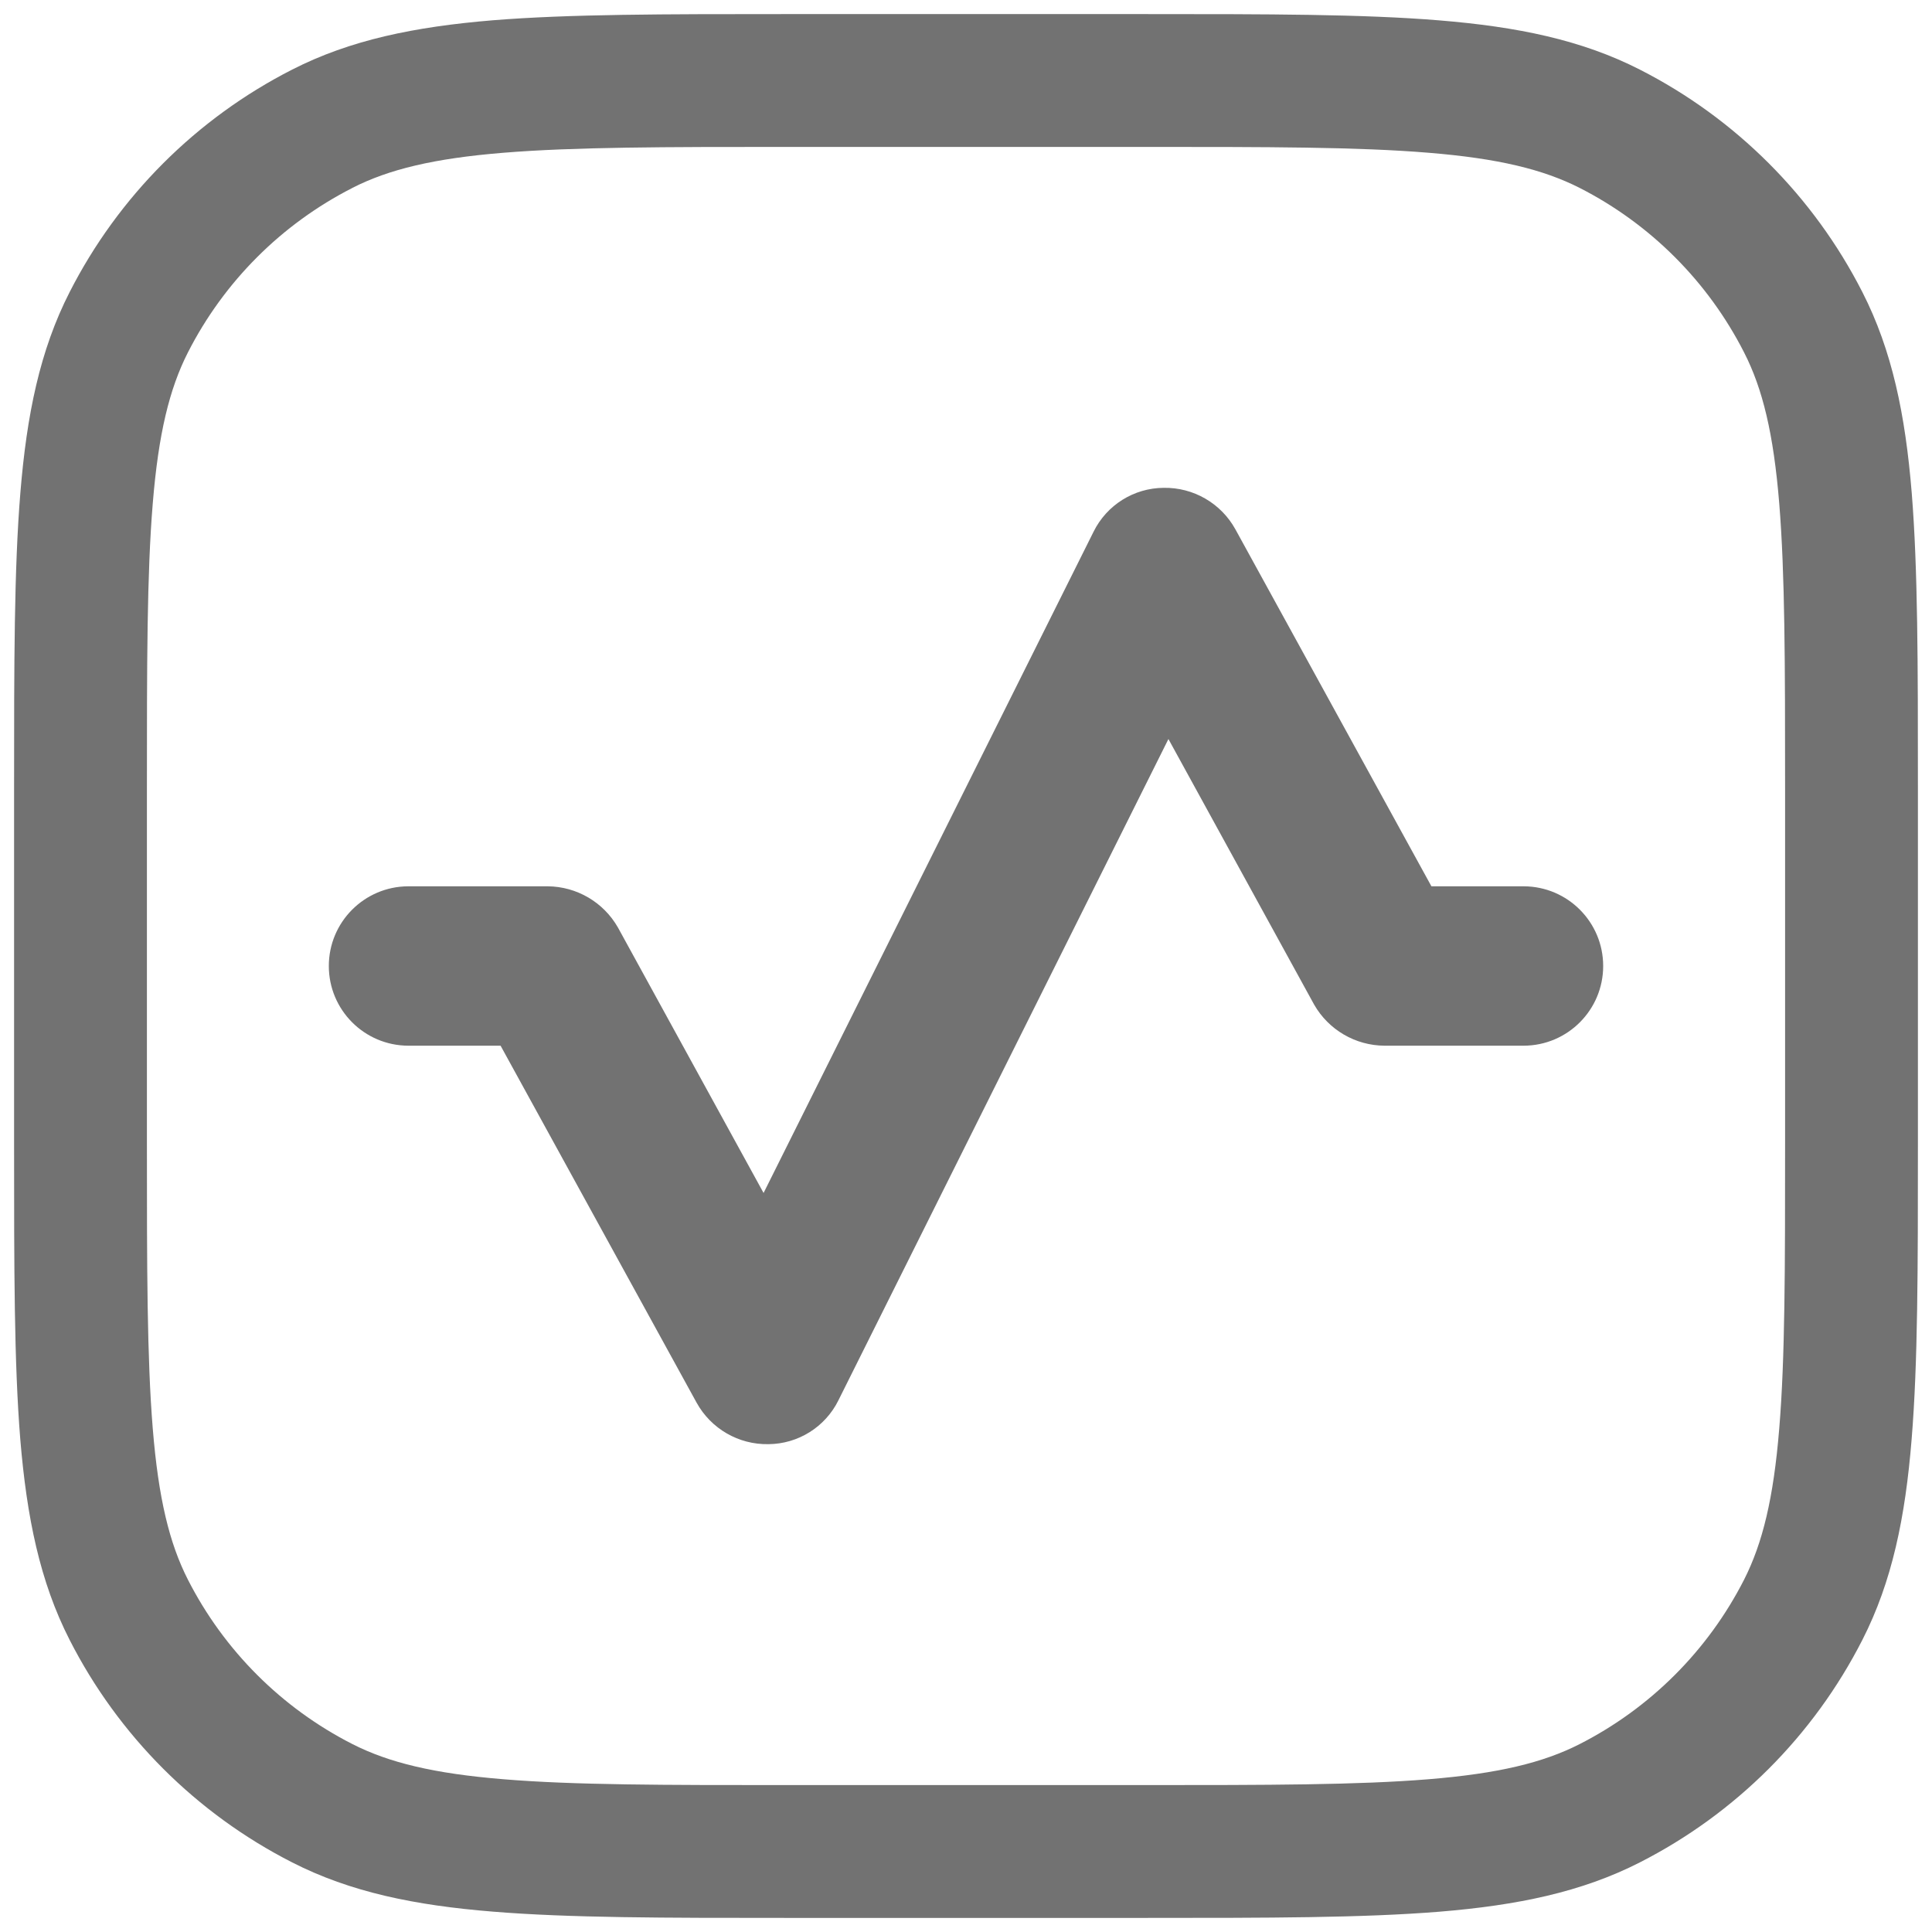
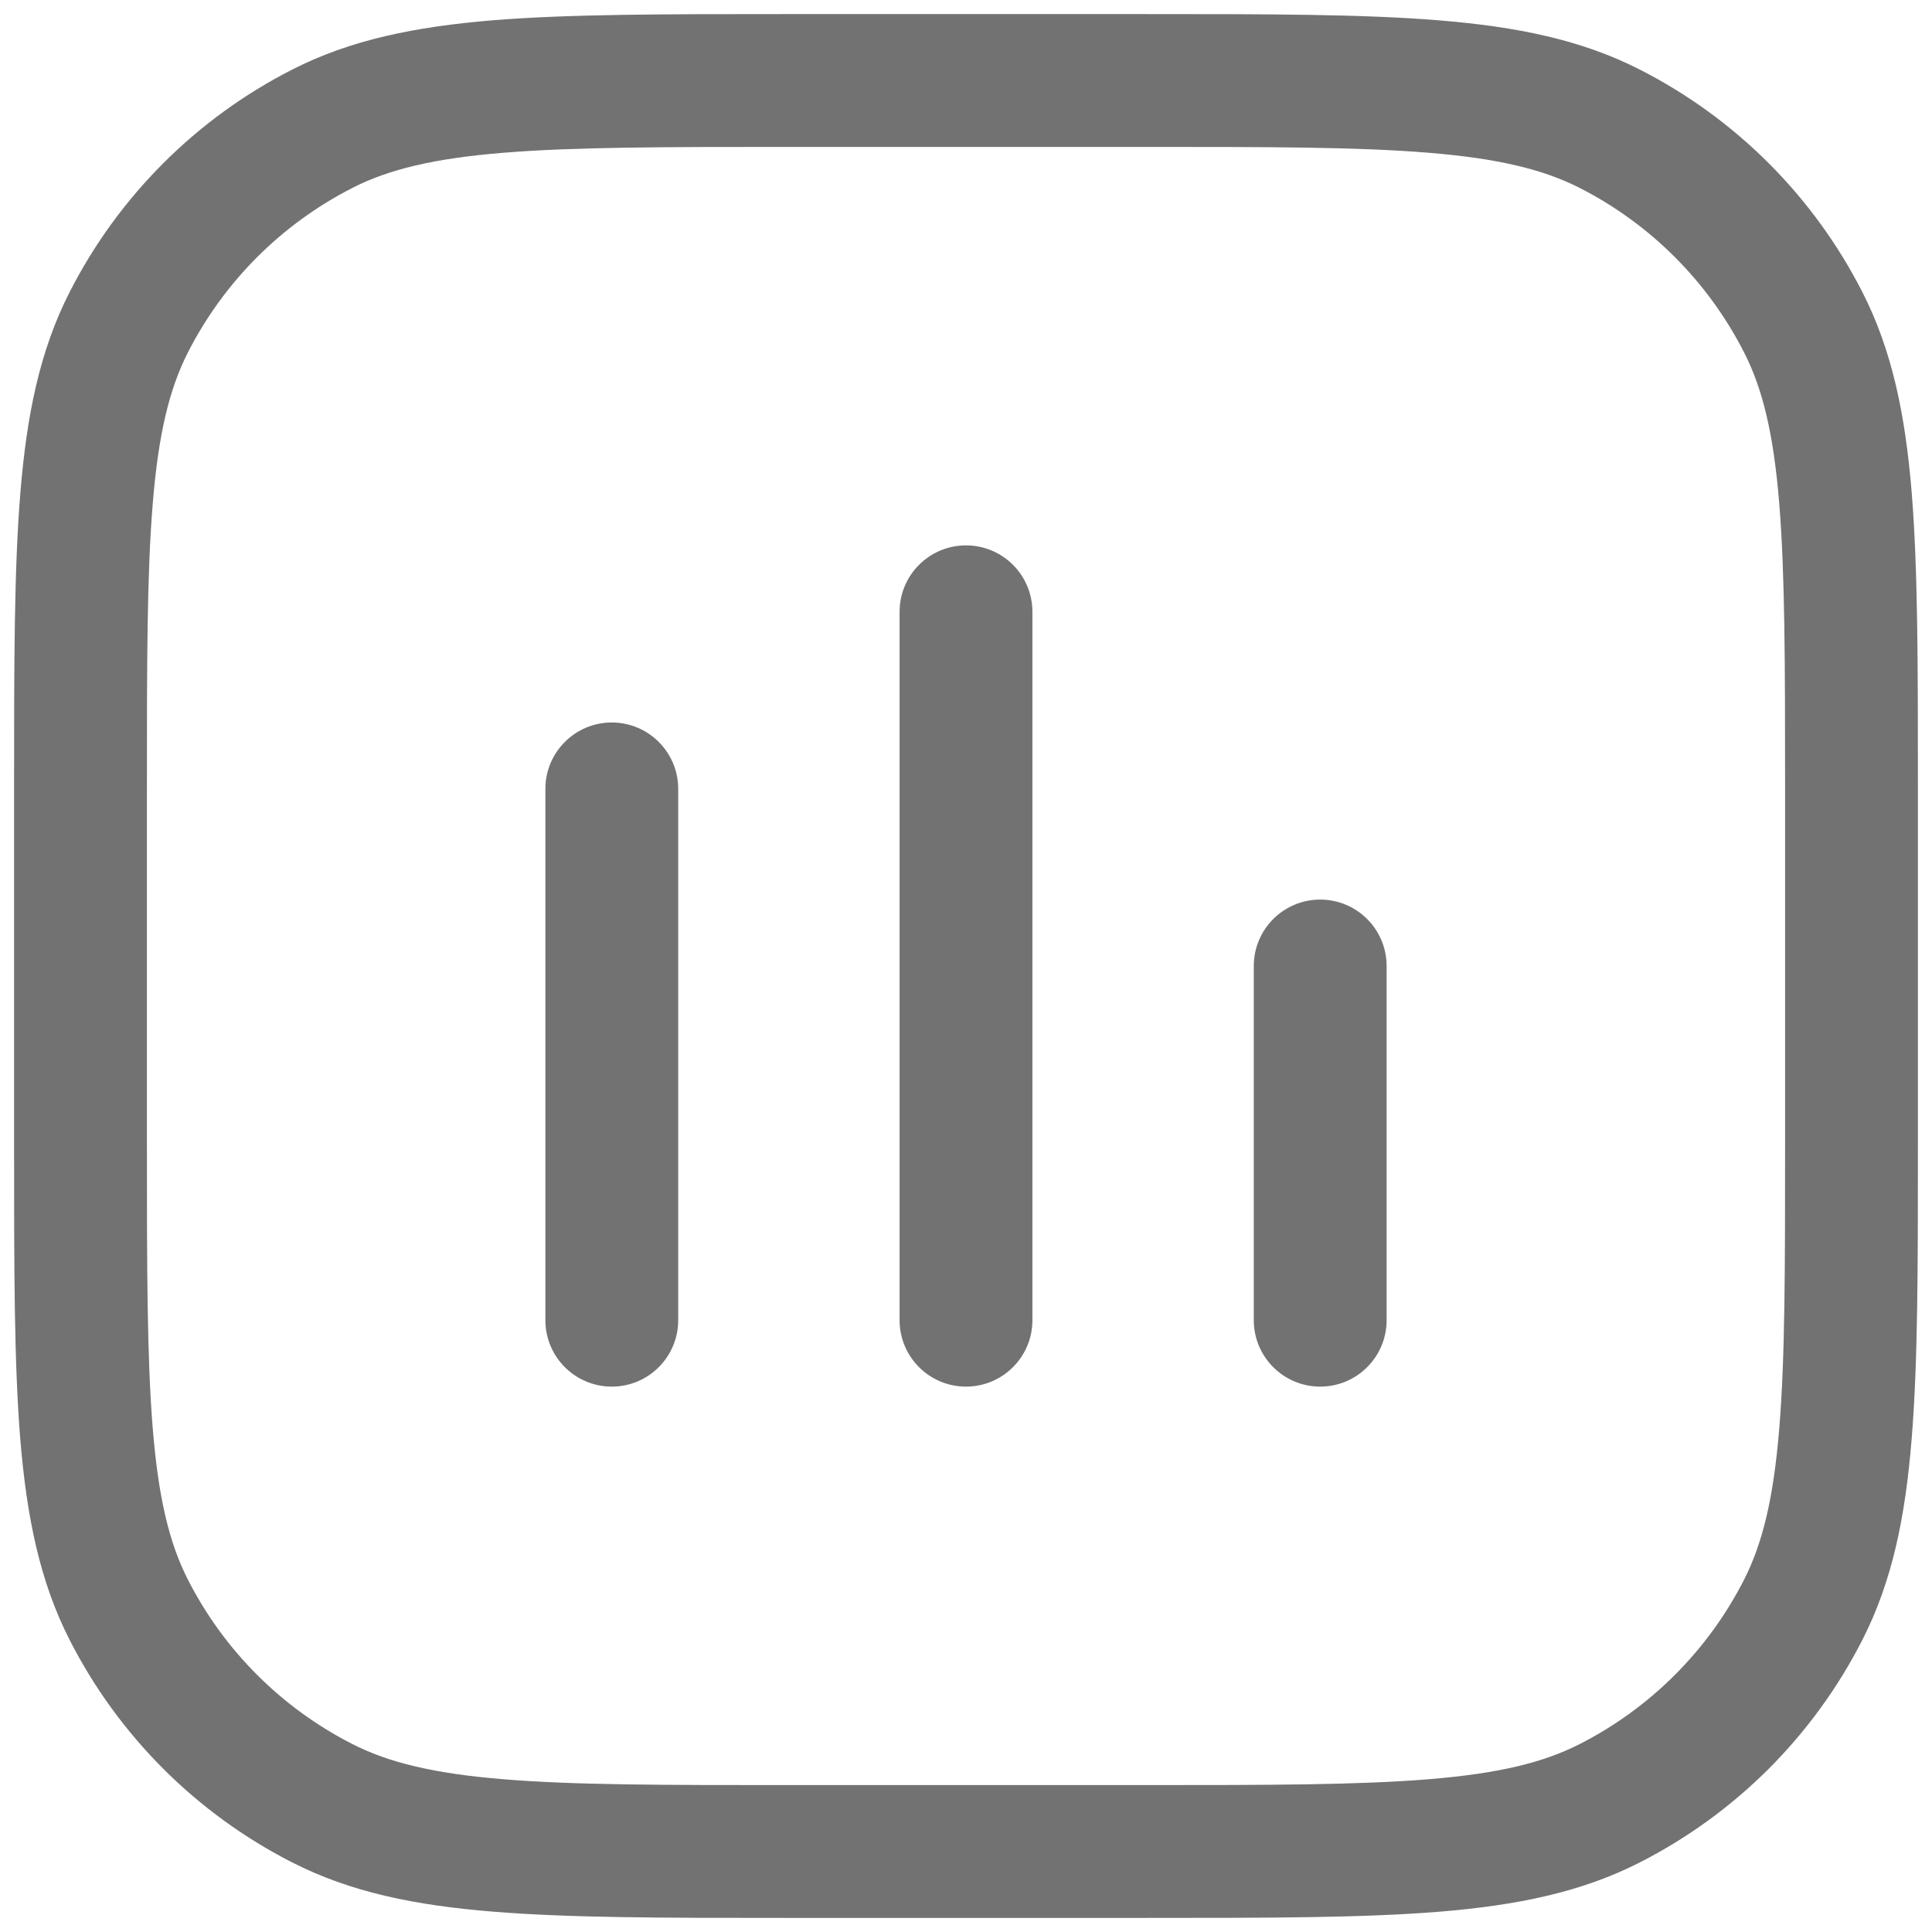
<svg xmlns="http://www.w3.org/2000/svg" viewBox="0 0 1024 1024">
  <g transform="matrix(1.1 0 0 1.1 -51.2 -51.2)">
    <path d="M426.667 53.333h-1.451c-58.496 0-104.405 0-141.269 2.987-37.547 3.115-68.565 9.429-96.64 23.765A245.333 245.333 0 0 0 80.085 187.307c-14.336 28.075-20.651 59.093-23.723 96.64-3.029 36.864-3.029 82.773-3.029 141.269v173.568c0 58.496 0 104.405 2.987 141.269 3.115 37.547 9.429 68.565 23.765 96.64a245.333 245.333 0 0 0 107.221 107.221c28.075 14.336 59.093 20.693 96.64 23.723 36.864 3.029 82.773 3.029 141.269 3.029h173.568c58.496 0 104.405 0 141.269-2.987 37.547-3.072 68.565-9.429 96.64-23.765a245.333 245.333 0 0 0 107.221-107.221c14.336-28.075 20.693-59.093 23.723-96.64 3.029-36.864 3.029-82.773 3.029-141.269V425.216c0-58.496 0-104.405-2.987-141.269-3.072-37.547-9.429-68.565-23.765-96.64a245.333 245.333 0 0 0-107.221-107.221c-28.075-14.336-59.093-20.651-96.64-23.723-36.864-3.029-82.773-3.029-141.269-3.029H426.667zM216.32 137.088c17.579-8.96 39.253-14.208 72.832-16.939 33.963-2.773 77.227-2.816 137.515-2.816h170.667c60.245 0 103.552 0 137.515 2.816 33.579 2.731 55.253 8.021 72.832 16.939a181.333 181.333 0 0 1 79.232 79.275c8.96 17.536 14.208 39.211 16.939 72.789 2.773 33.963 2.816 77.227 2.816 137.515v170.667c0 60.245 0 103.552-2.816 137.515-2.731 33.579-8.021 55.253-16.939 72.832a181.376 181.376 0 0 1-79.232 79.232c-17.579 8.96-39.253 14.208-72.832 16.939-33.963 2.773-77.227 2.816-137.515 2.816h-170.667c-60.288 0-103.552 0-137.515-2.816-33.579-2.731-55.253-8.021-72.789-16.939a181.333 181.333 0 0 1-79.275-79.232c-8.96-17.579-14.208-39.253-16.939-72.832-2.773-33.963-2.816-77.227-2.816-137.515v-170.667c0-60.288 0-103.552 2.816-137.515 2.731-33.579 8.021-55.253 16.939-72.789a181.333 181.333 0 0 1 79.275-79.275z" fill="#727272" />
-     <path transform="matrix(0.9 0 0 0.9 51.2 51.2)" d="M656.213 278.187A43.008 43.008 0 0 0 617.813 256a42.155 42.155 0 0 0-37.547 23.552L403.627 633.515l-77.995-142.165a43.691 43.691 0 0 0-37.547-22.016H213.333a42.667 42.667 0 0 0 0 85.333h49.493l104.96 191.147A43.008 43.008 0 0 0 406.187 768a42.155 42.155 0 0 0 37.547-23.552l176.64-353.963 77.995 142.165a43.691 43.691 0 0 0 37.717 22.016h74.581a42.667 42.667 0 0 0 0-85.333h-49.493z" fill="#727272" />
+     <path d="M373.333 426.667a32 32 0 0 0-64 0v256a32 32 0 0 0 64 0v-256zM512 309.333a32 32 0 0 1 32 32v341.333a32 32 0 0 1-64 0V341.333a32 32 0 0 1 32-32zM714.667 512a32 32 0 0 0-64 0v170.667a32 32 0 0 0 64 0v-170.667z" fill="#727272" />
  </g>
</svg>
